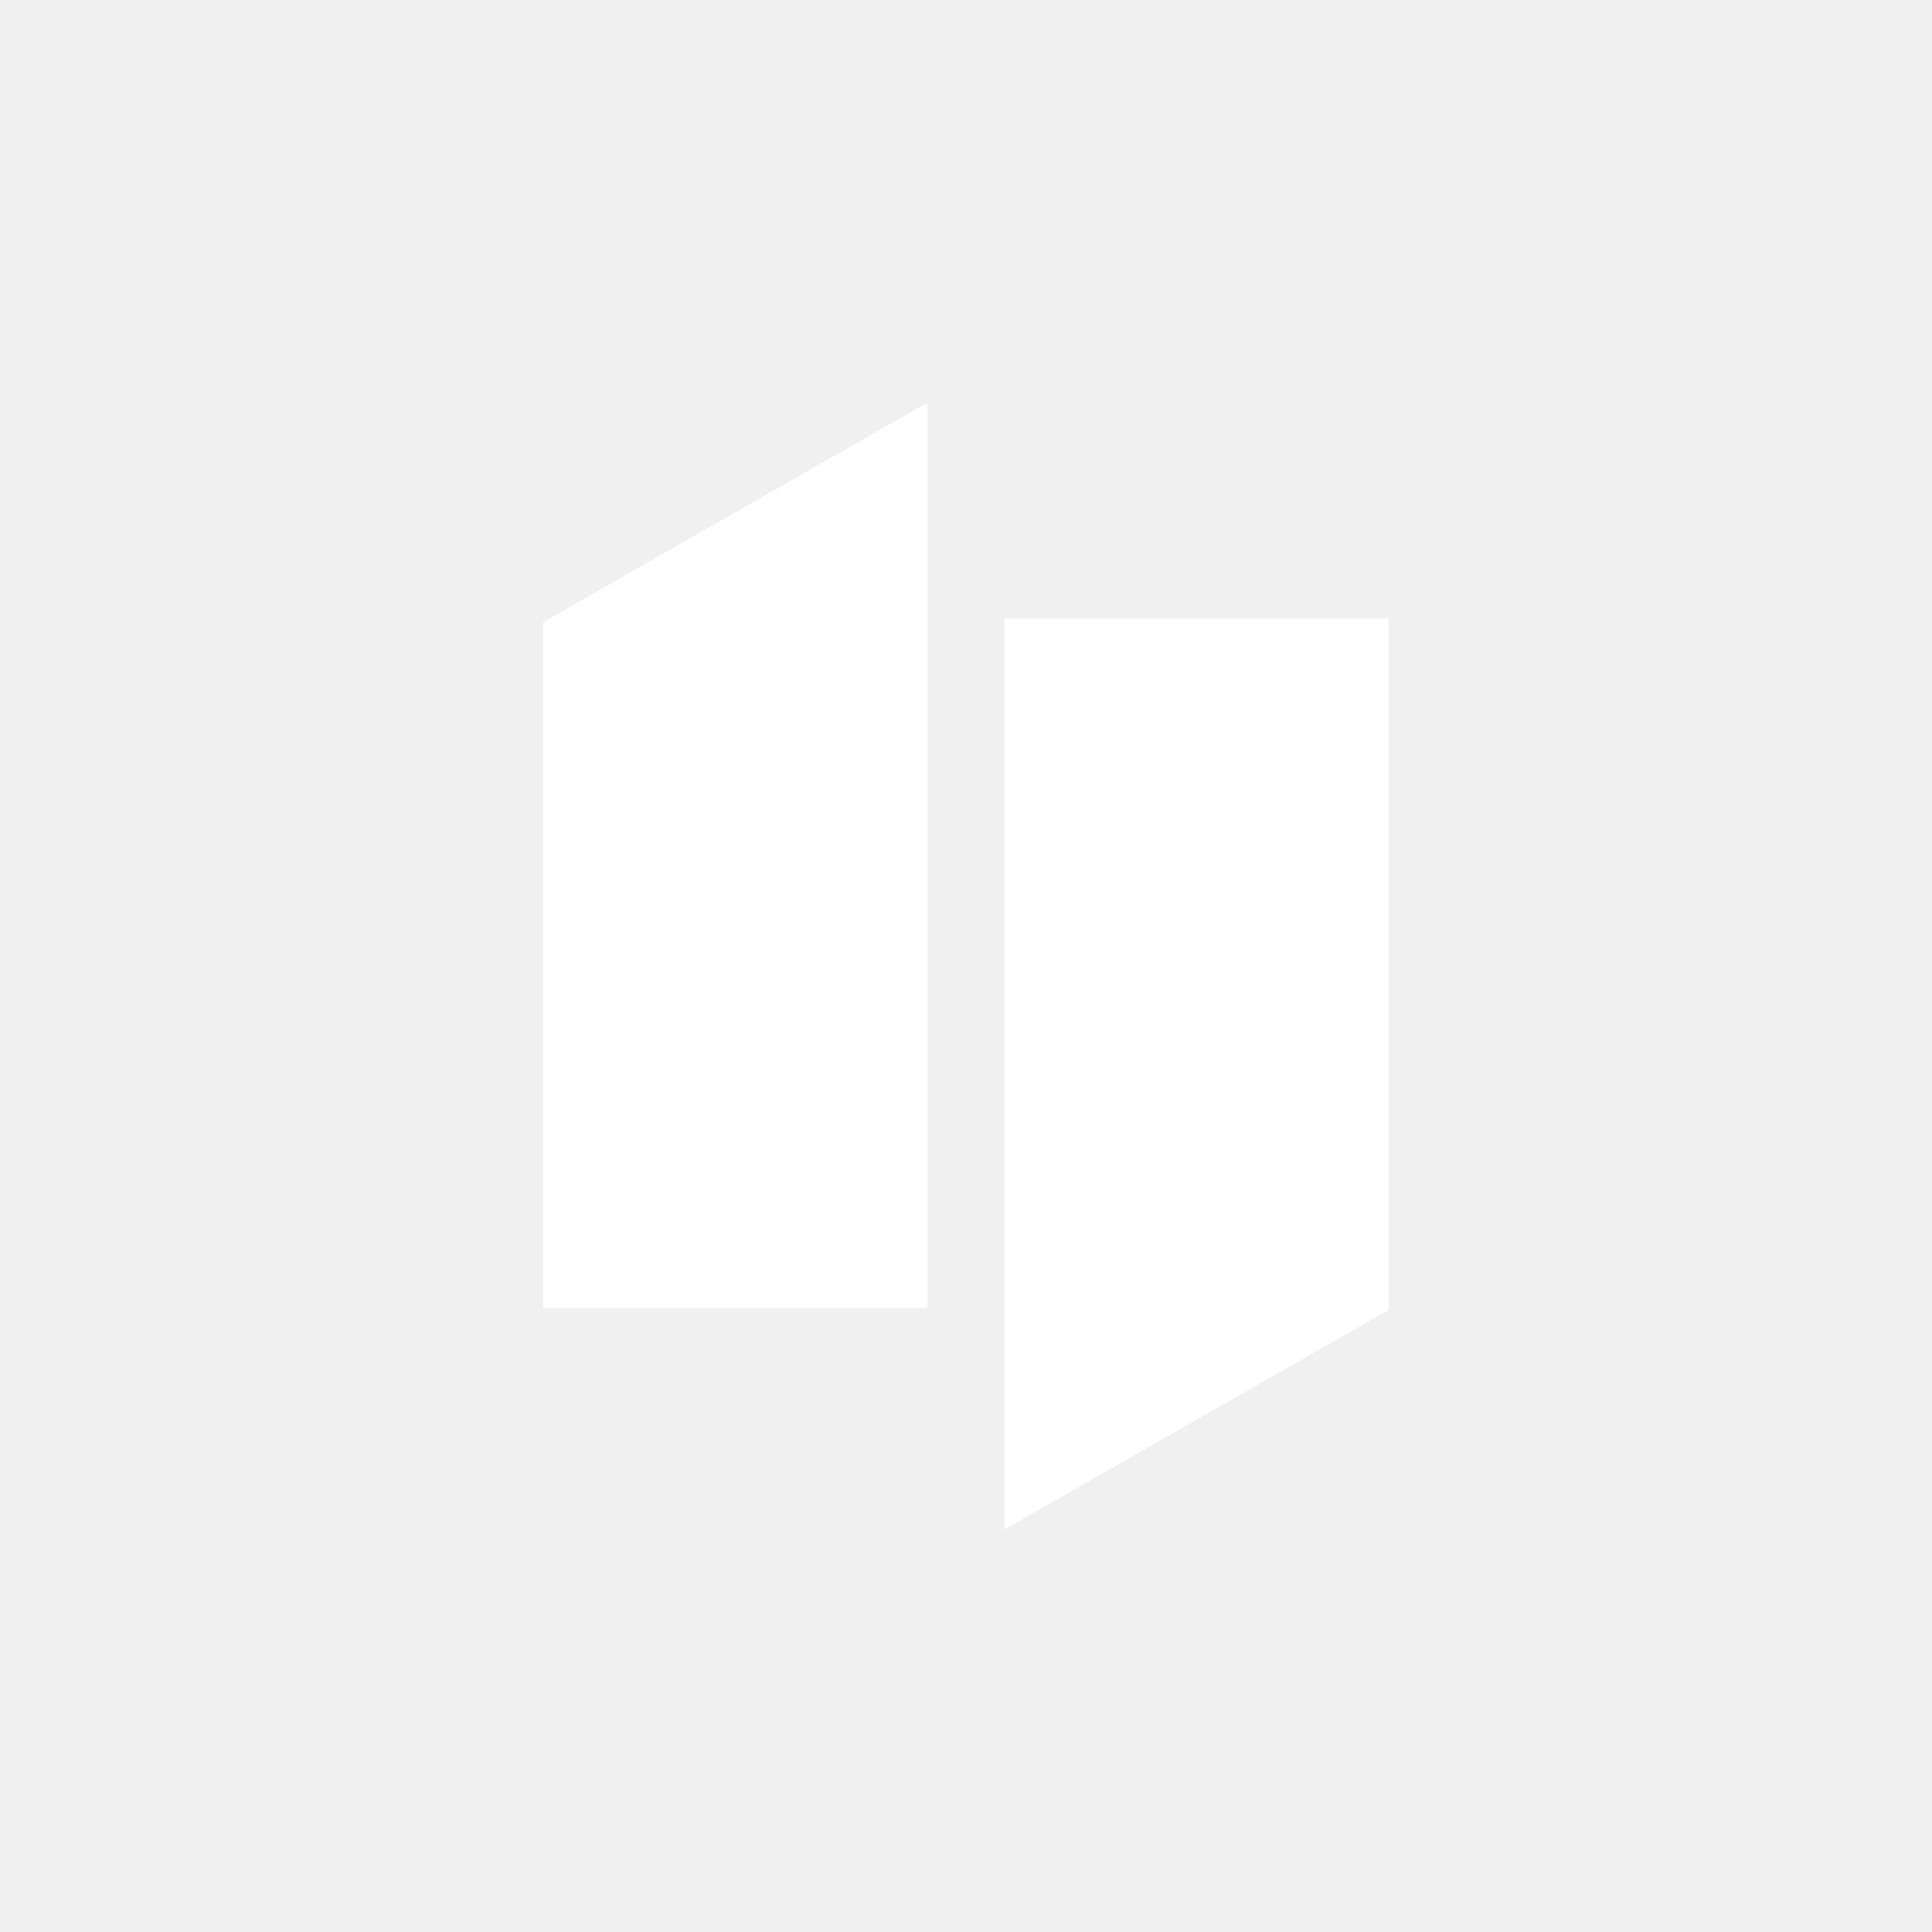
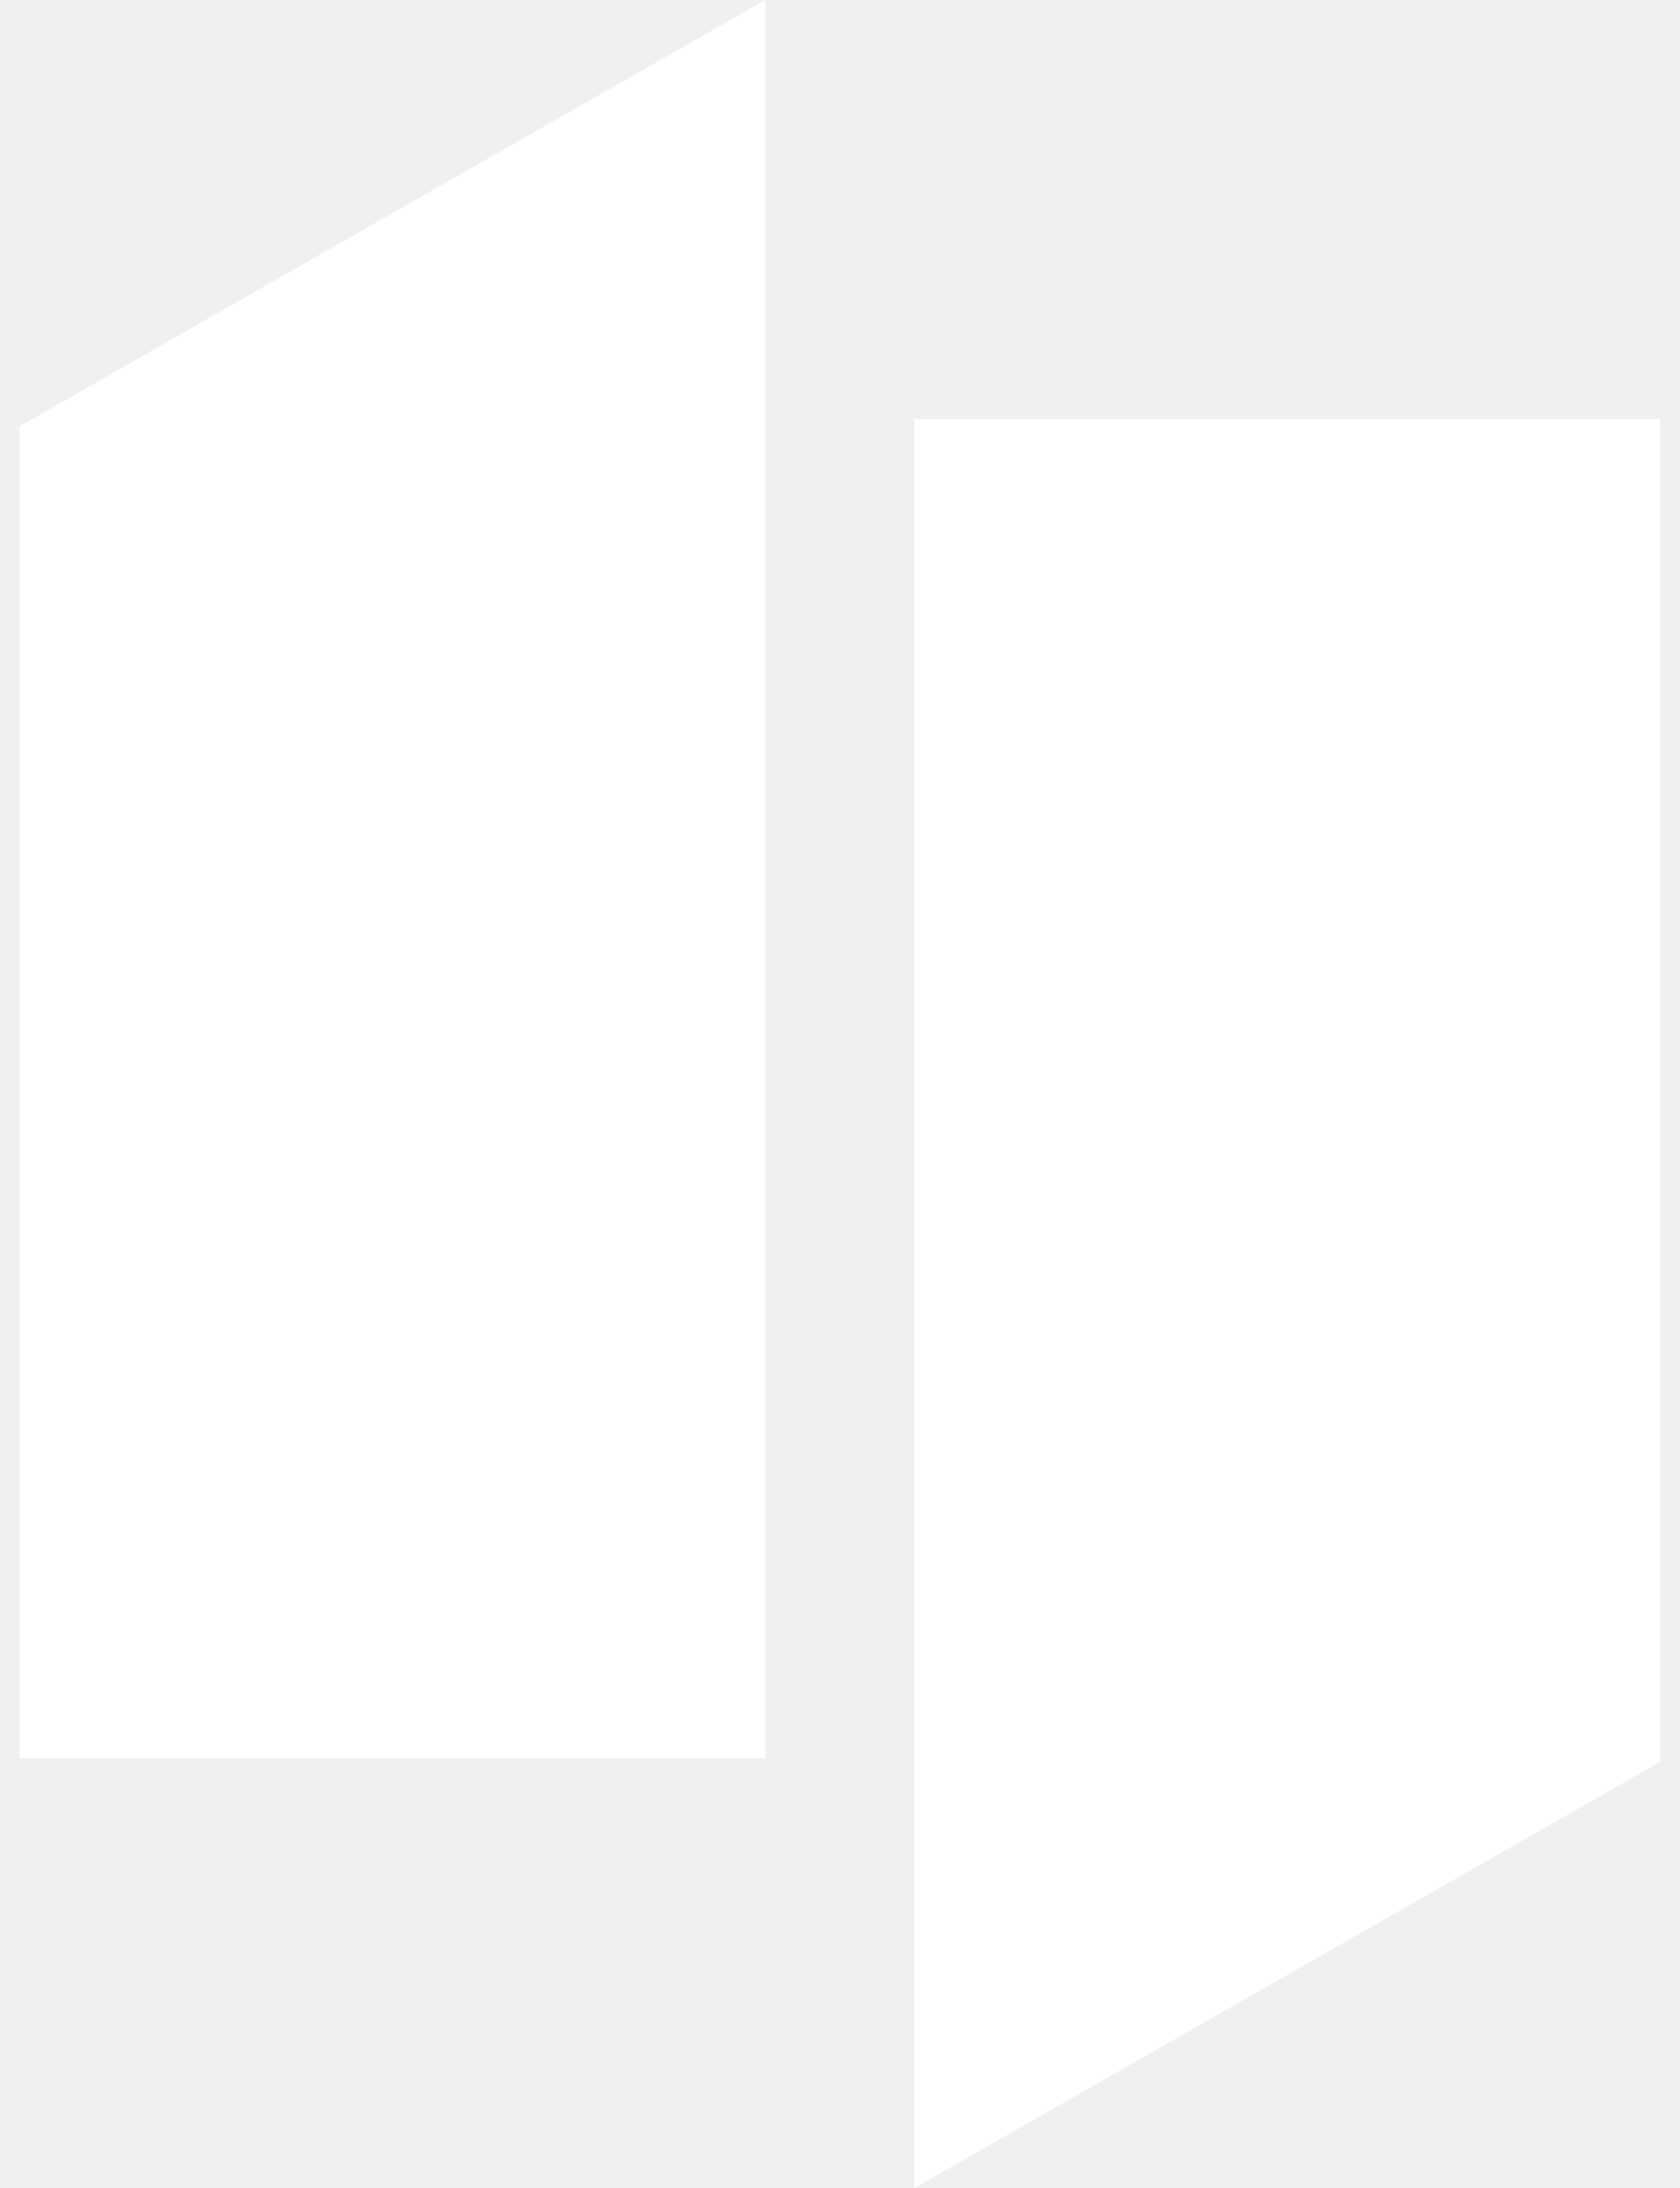
- <svg xmlns="http://www.w3.org/2000/svg" fill="none" height="96" viewBox="0 0 96 96" width="96">
-   <g clip-rule="evenodd" fill="#fff" fill-rule="evenodd">
-     <path d="m46.091 20v45.001h-19.091v-34.091z" />
-     <path d="m49.909 76v-45.273h19.091v34.364z" />
+ <svg xmlns="http://www.w3.org/2000/svg" fill="none" height="56" viewBox="0 0 43 56" width="43">
+   <clipPath id="a">
+     <path d="m0 0h43v56h-43z" />
+   </clipPath>
+   <g clip-path="url(#a)" clip-rule="evenodd" fill="#fff" fill-rule="evenodd">
+     <path d="m19.591 0v45.001h-19.091v-34.091z" />
+     <path d="m23.408 56v-45.273h19.091v34.364z" />
  </g>
</svg>
